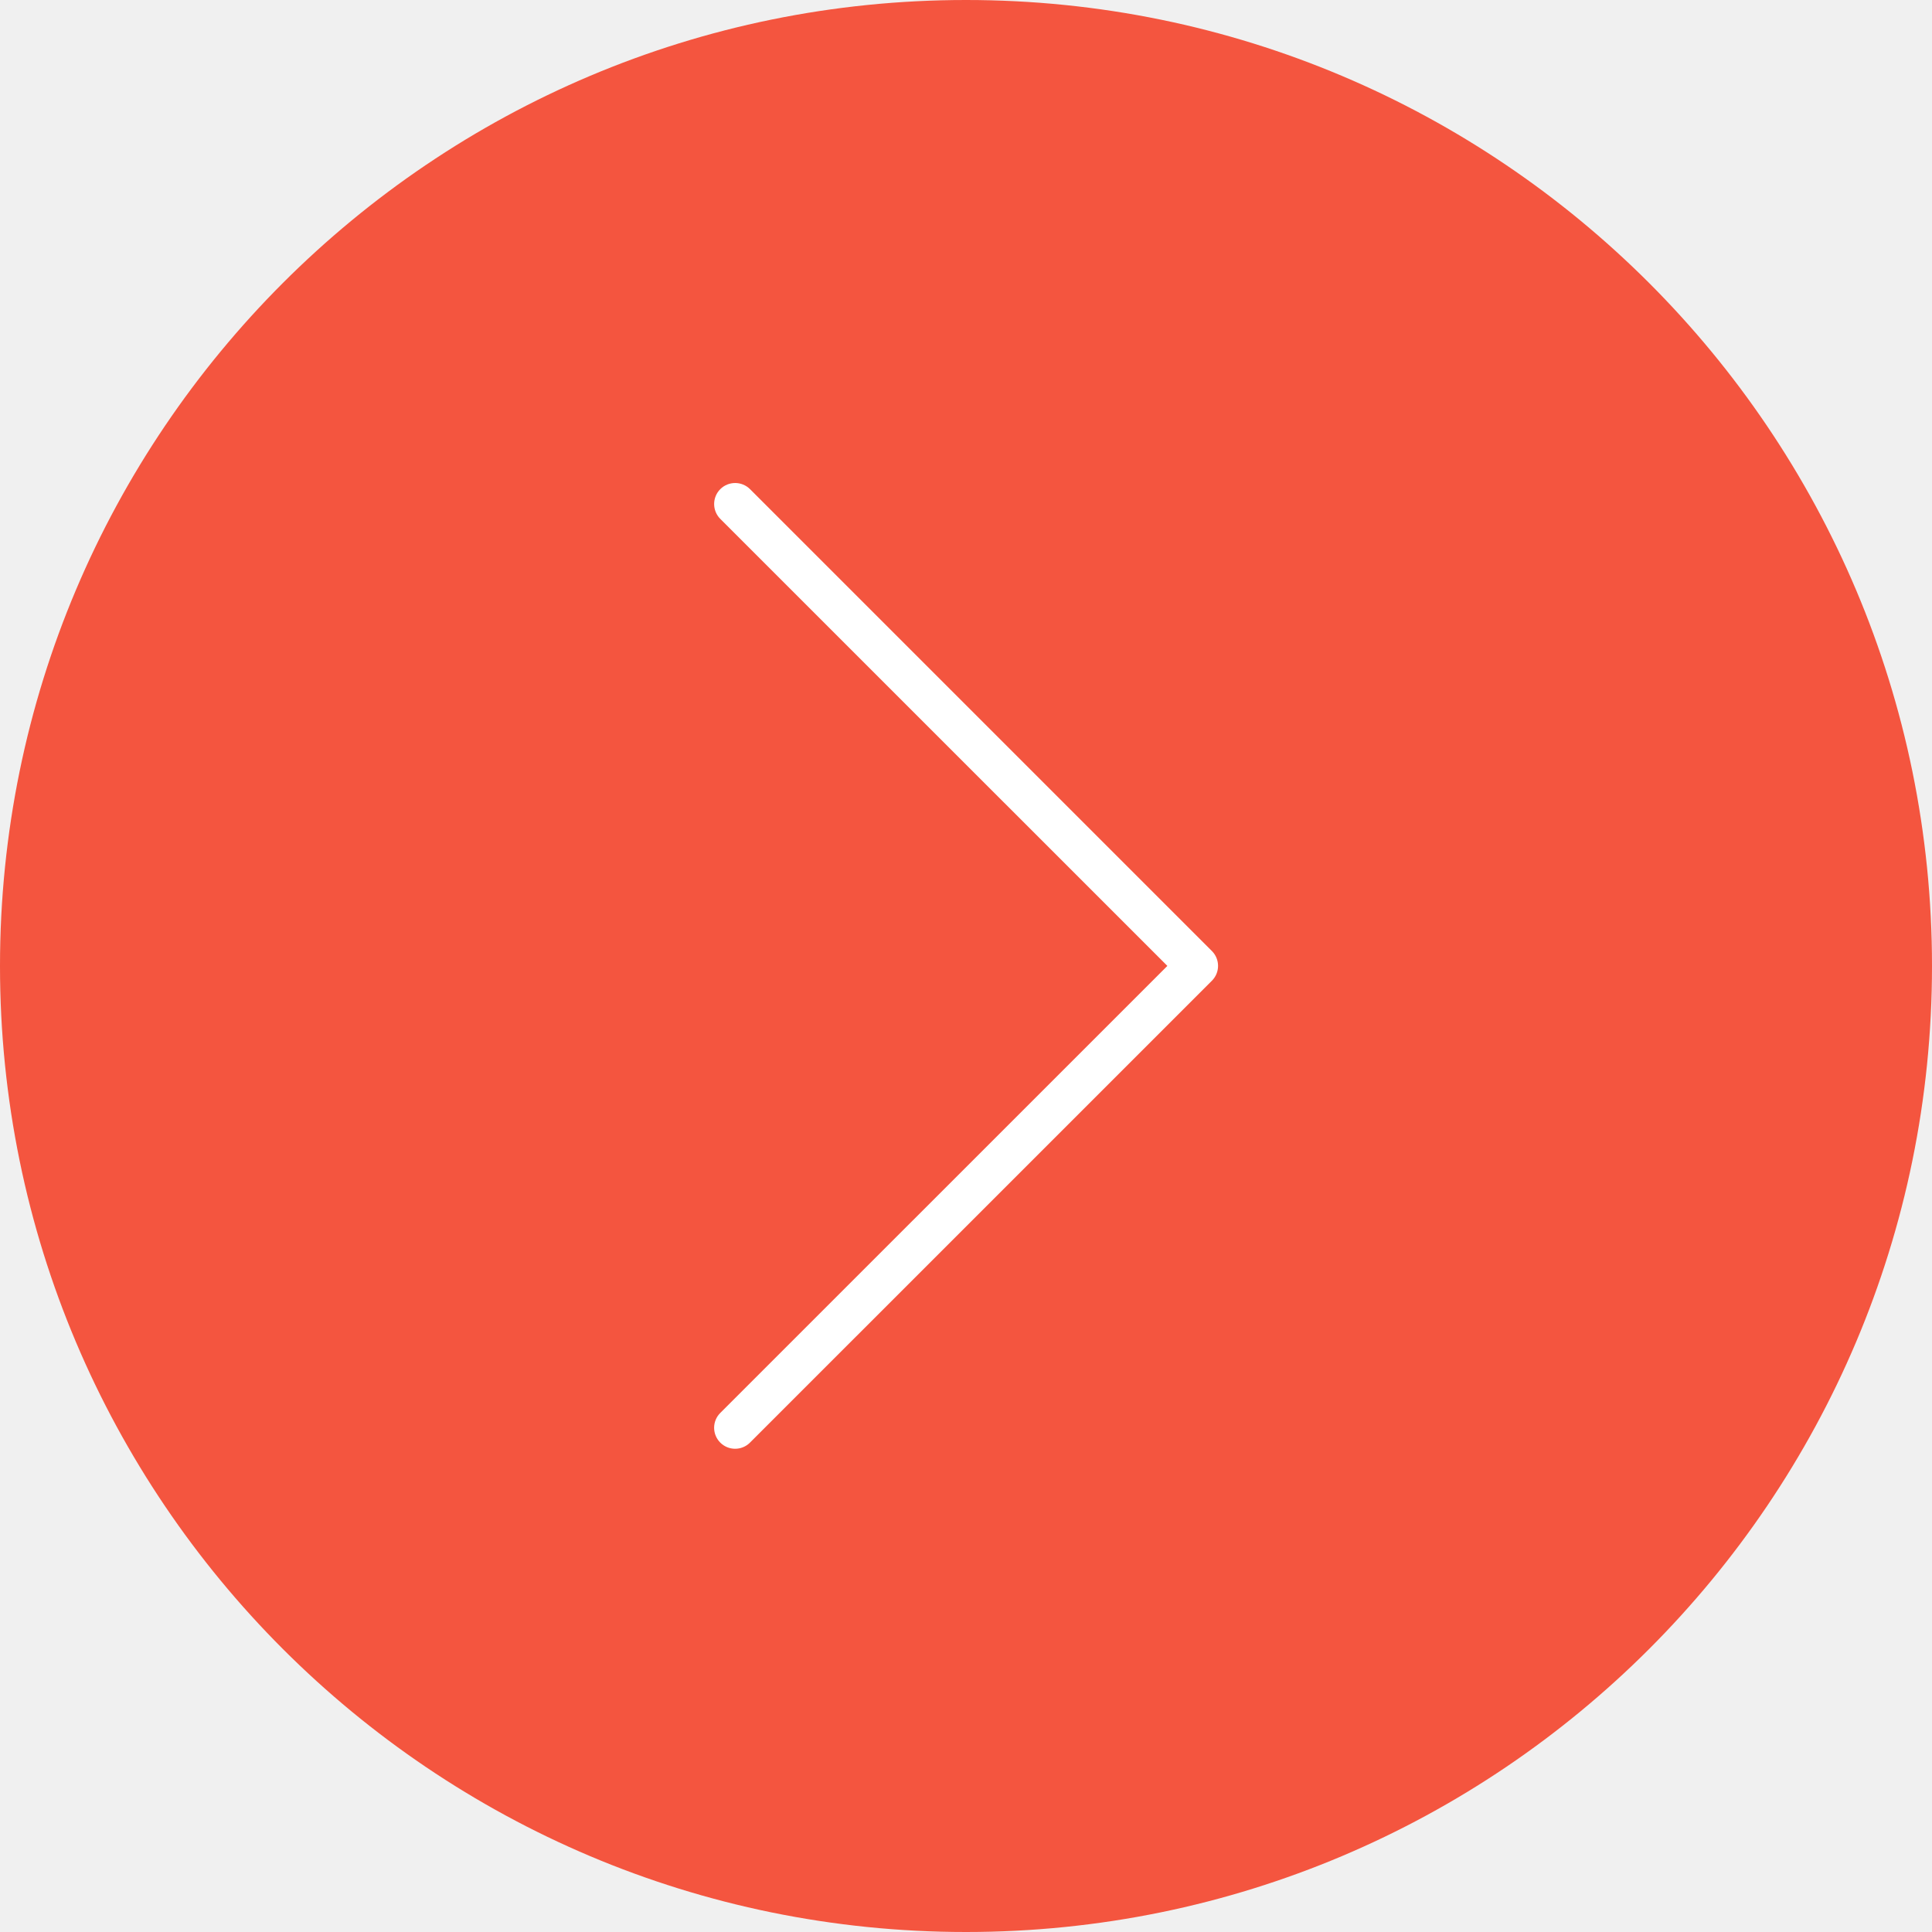
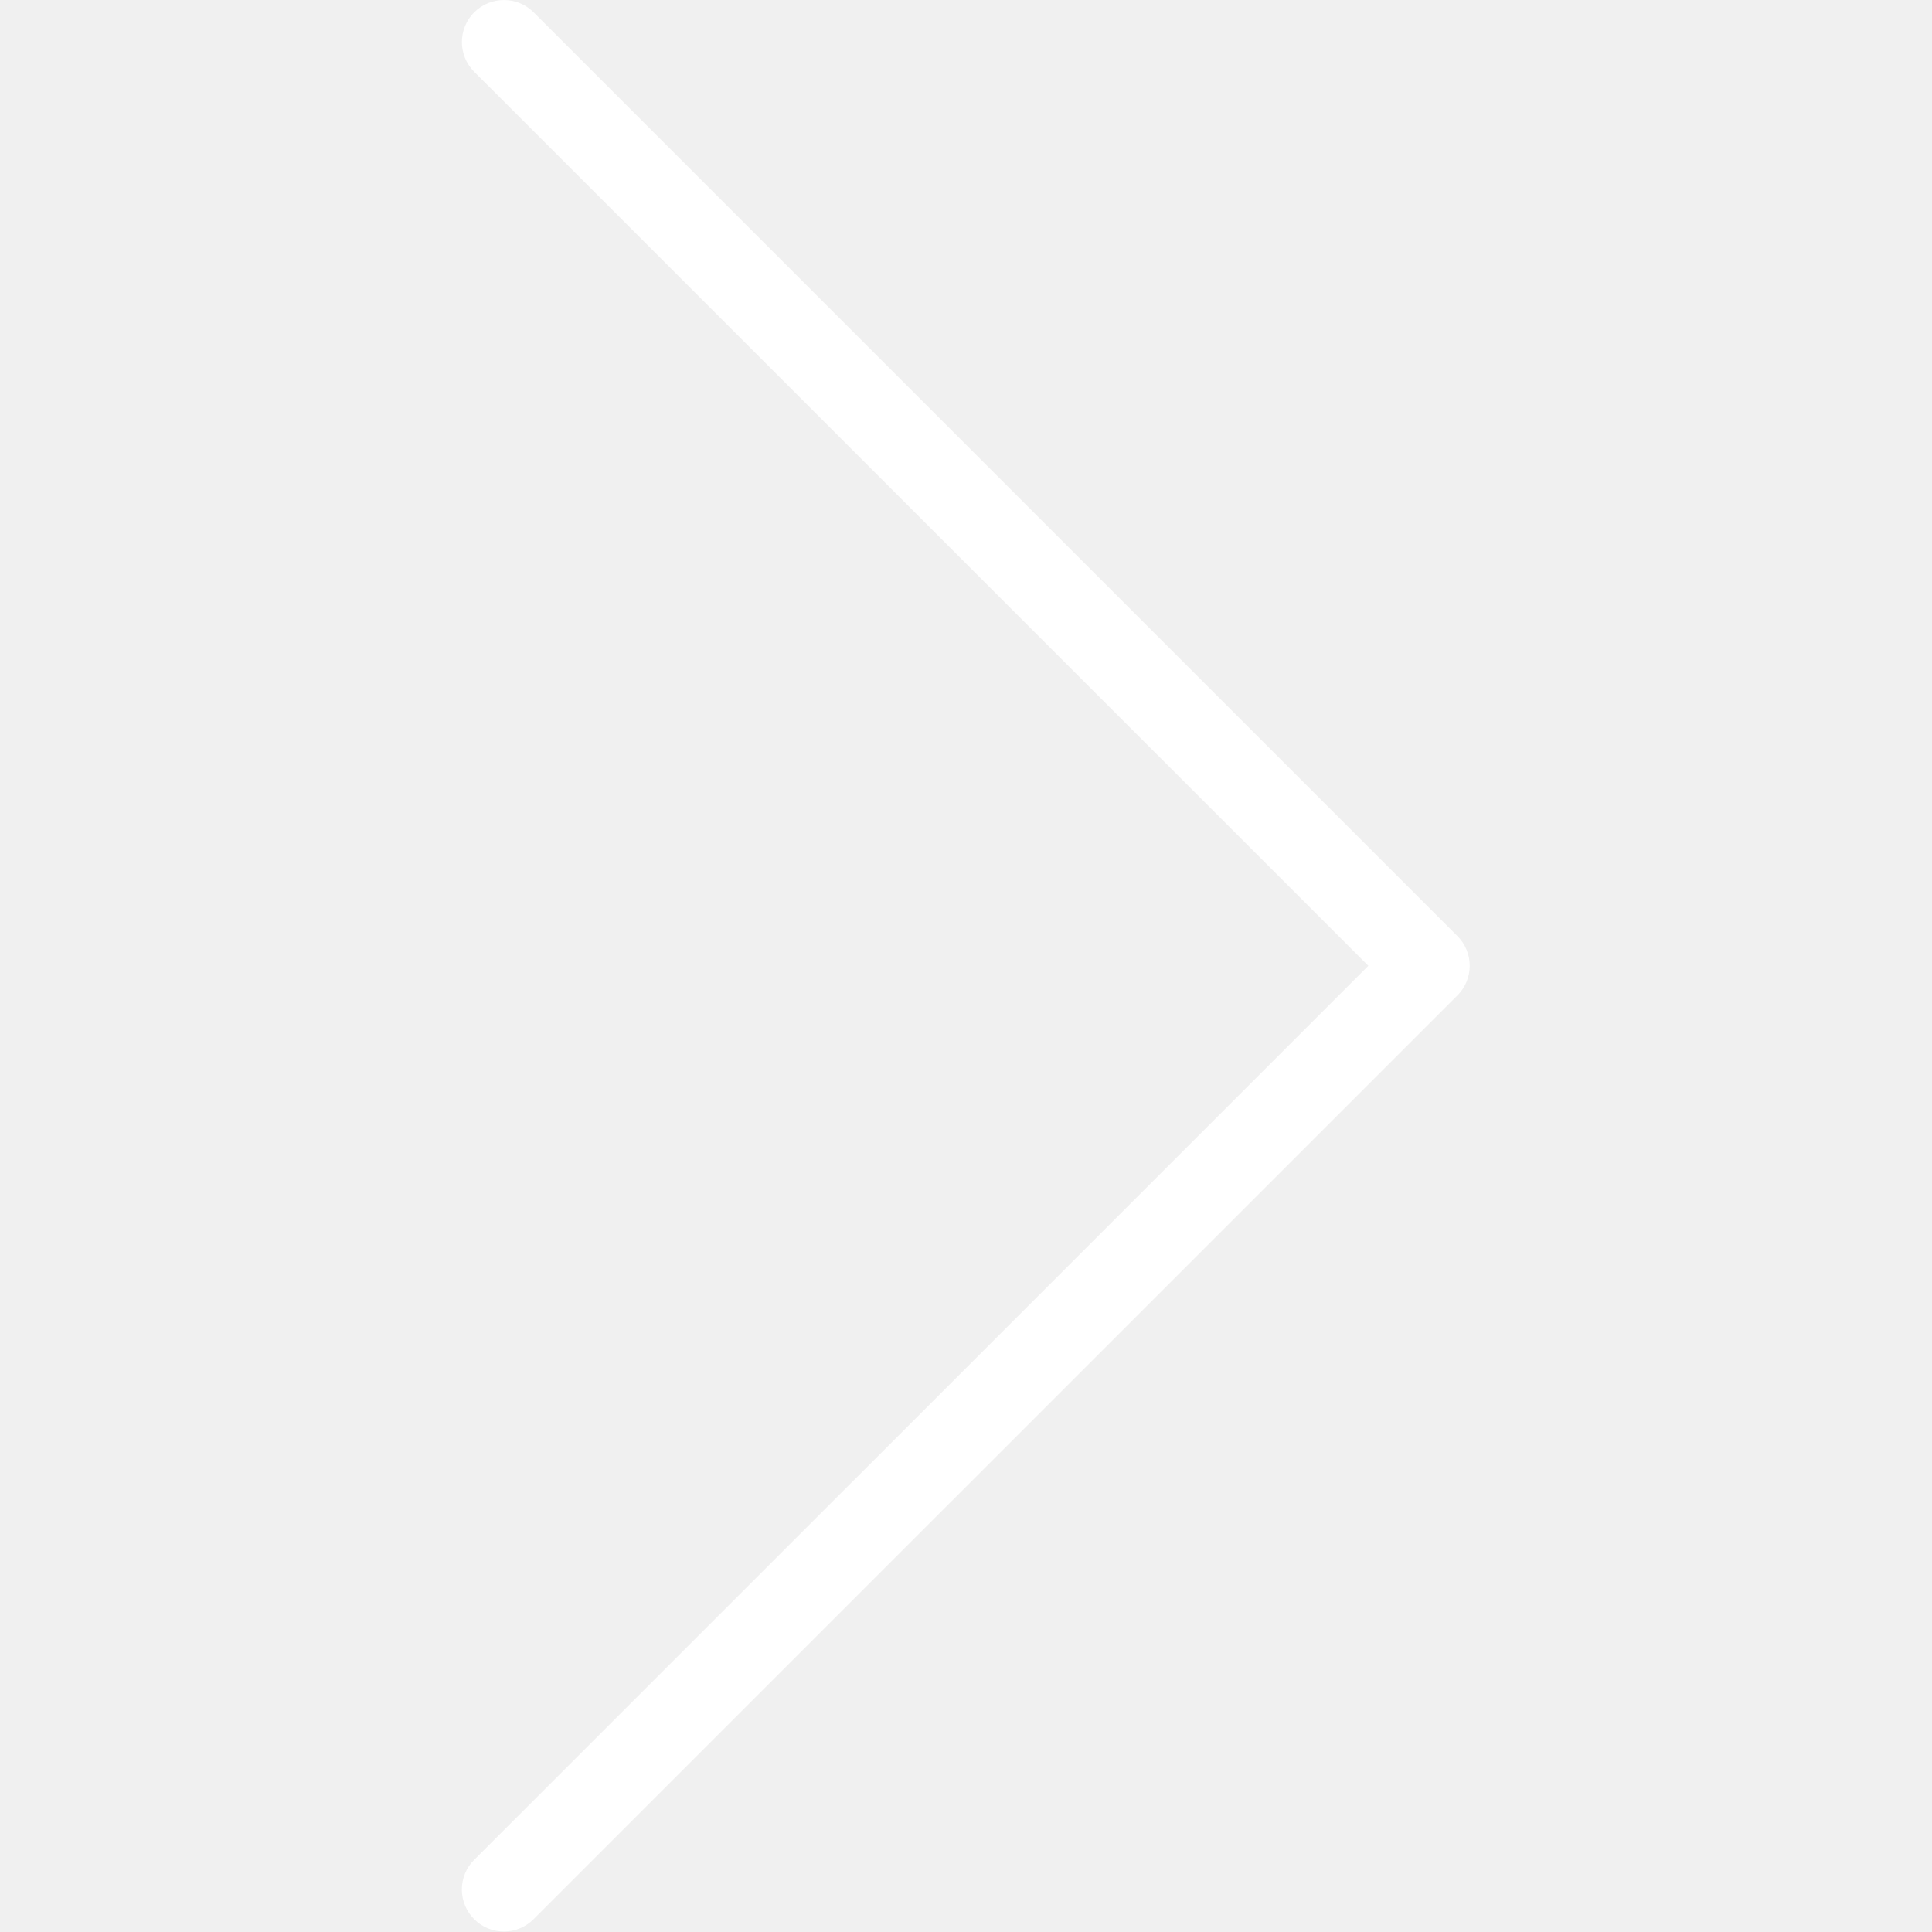
- <svg xmlns="http://www.w3.org/2000/svg" width="40" height="40" viewBox="0 0 40 40" fill="none">
-   <rect width="40" height="40" rx="20" fill="#F4553F" />
-   <g clip-path="url(#clip0_1_1758)">
-     <path d="M15.221 29.995C14.981 29.996 14.786 29.801 14.785 29.561C14.785 29.445 14.831 29.334 14.913 29.253L24.169 19.998L14.913 10.743C14.743 10.573 14.743 10.297 14.913 10.127C15.083 9.958 15.358 9.958 15.528 10.127L25.091 19.69C25.261 19.86 25.261 20.135 25.091 20.305L15.528 29.867C15.447 29.949 15.336 29.995 15.221 29.995Z" fill="white" />
+ <svg xmlns="http://www.w3.org/2000/svg" width="20" height="20" viewBox="0 0 20 20" fill="none">
+   <g id="right-arrow 1" clip-path="url(#clip0_1_1593)">
+     <path id="Vector" d="M5.217 19.995C4.977 19.996 4.782 19.801 4.781 19.561C4.781 19.445 4.827 19.334 4.909 19.253L14.165 9.998L4.909 0.743C4.739 0.573 4.739 0.297 4.909 0.127C5.079 -0.042 5.354 -0.042 5.524 0.127L15.087 9.69C15.257 9.86 15.257 10.135 15.087 10.305L5.524 19.867C5.443 19.949 5.332 19.995 5.217 19.995Z" fill="white" />
  </g>
  <defs>
-     <clipPath id="clip0_1_1758">
-       <rect width="20" height="20" fill="white" transform="translate(10 10)" />
+     <clipPath id="clip0_1_1593">
+       <rect width="20" height="20" fill="white" />
    </clipPath>
  </defs>
</svg>
